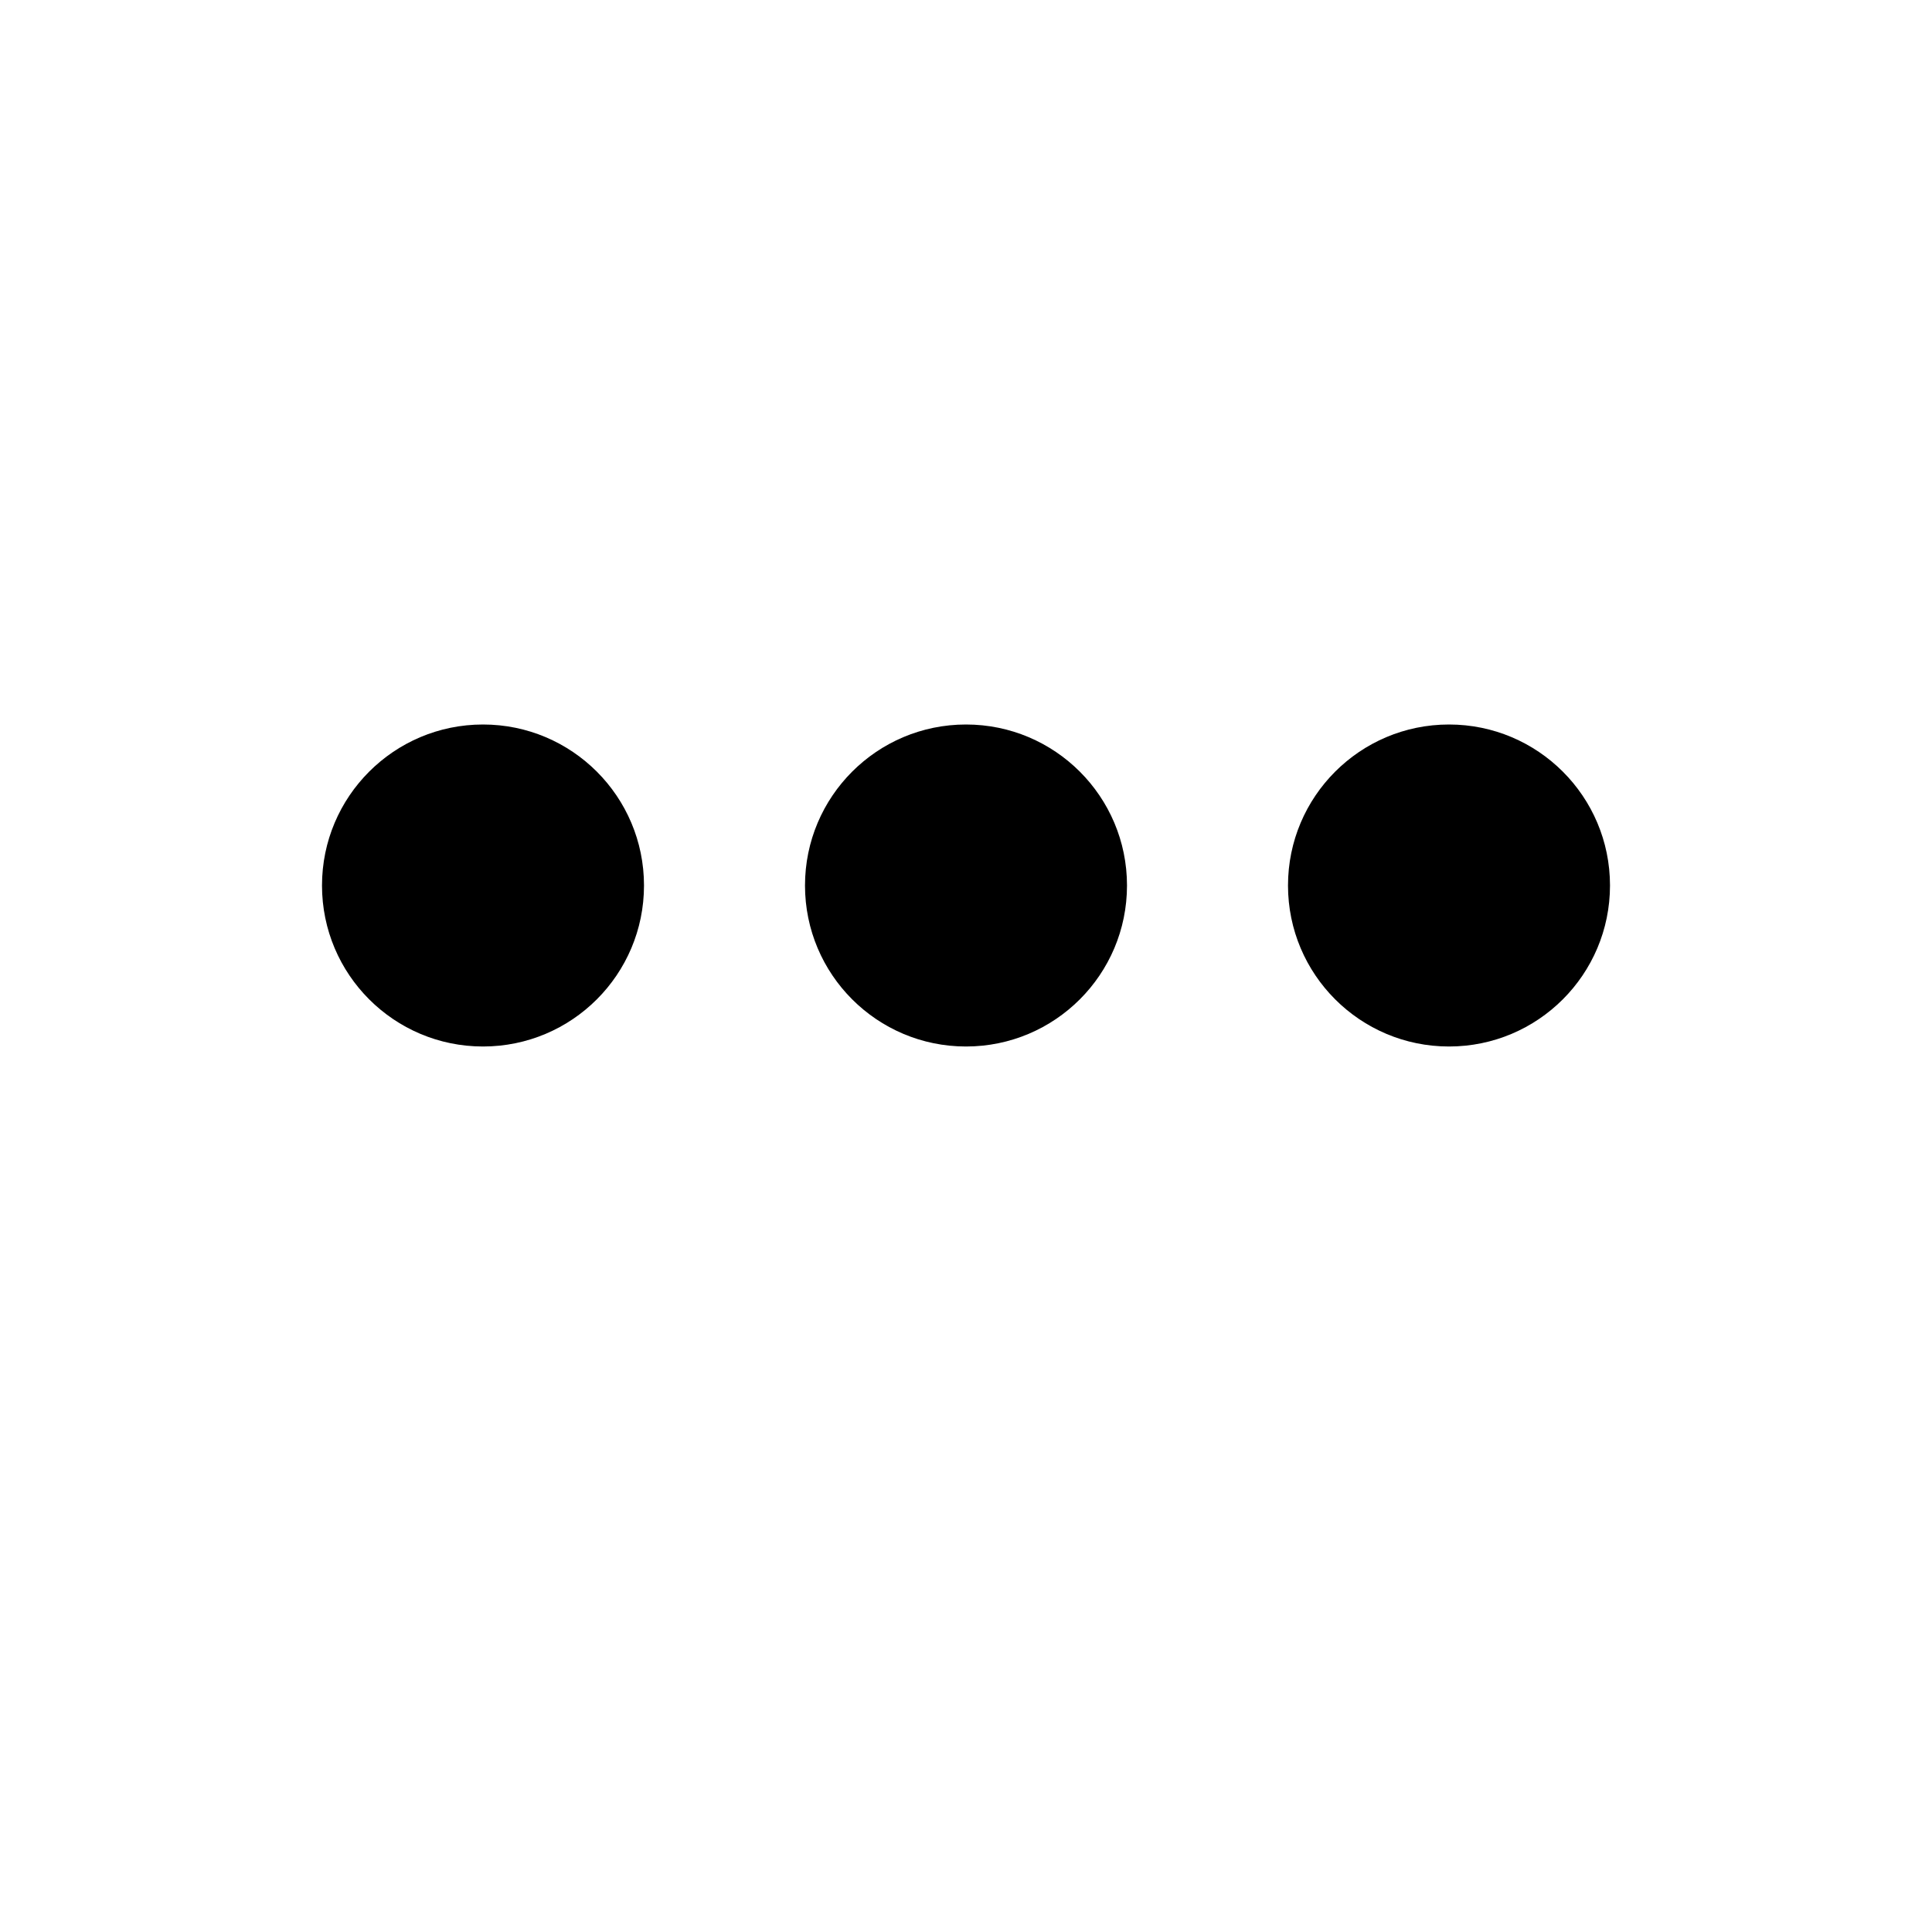
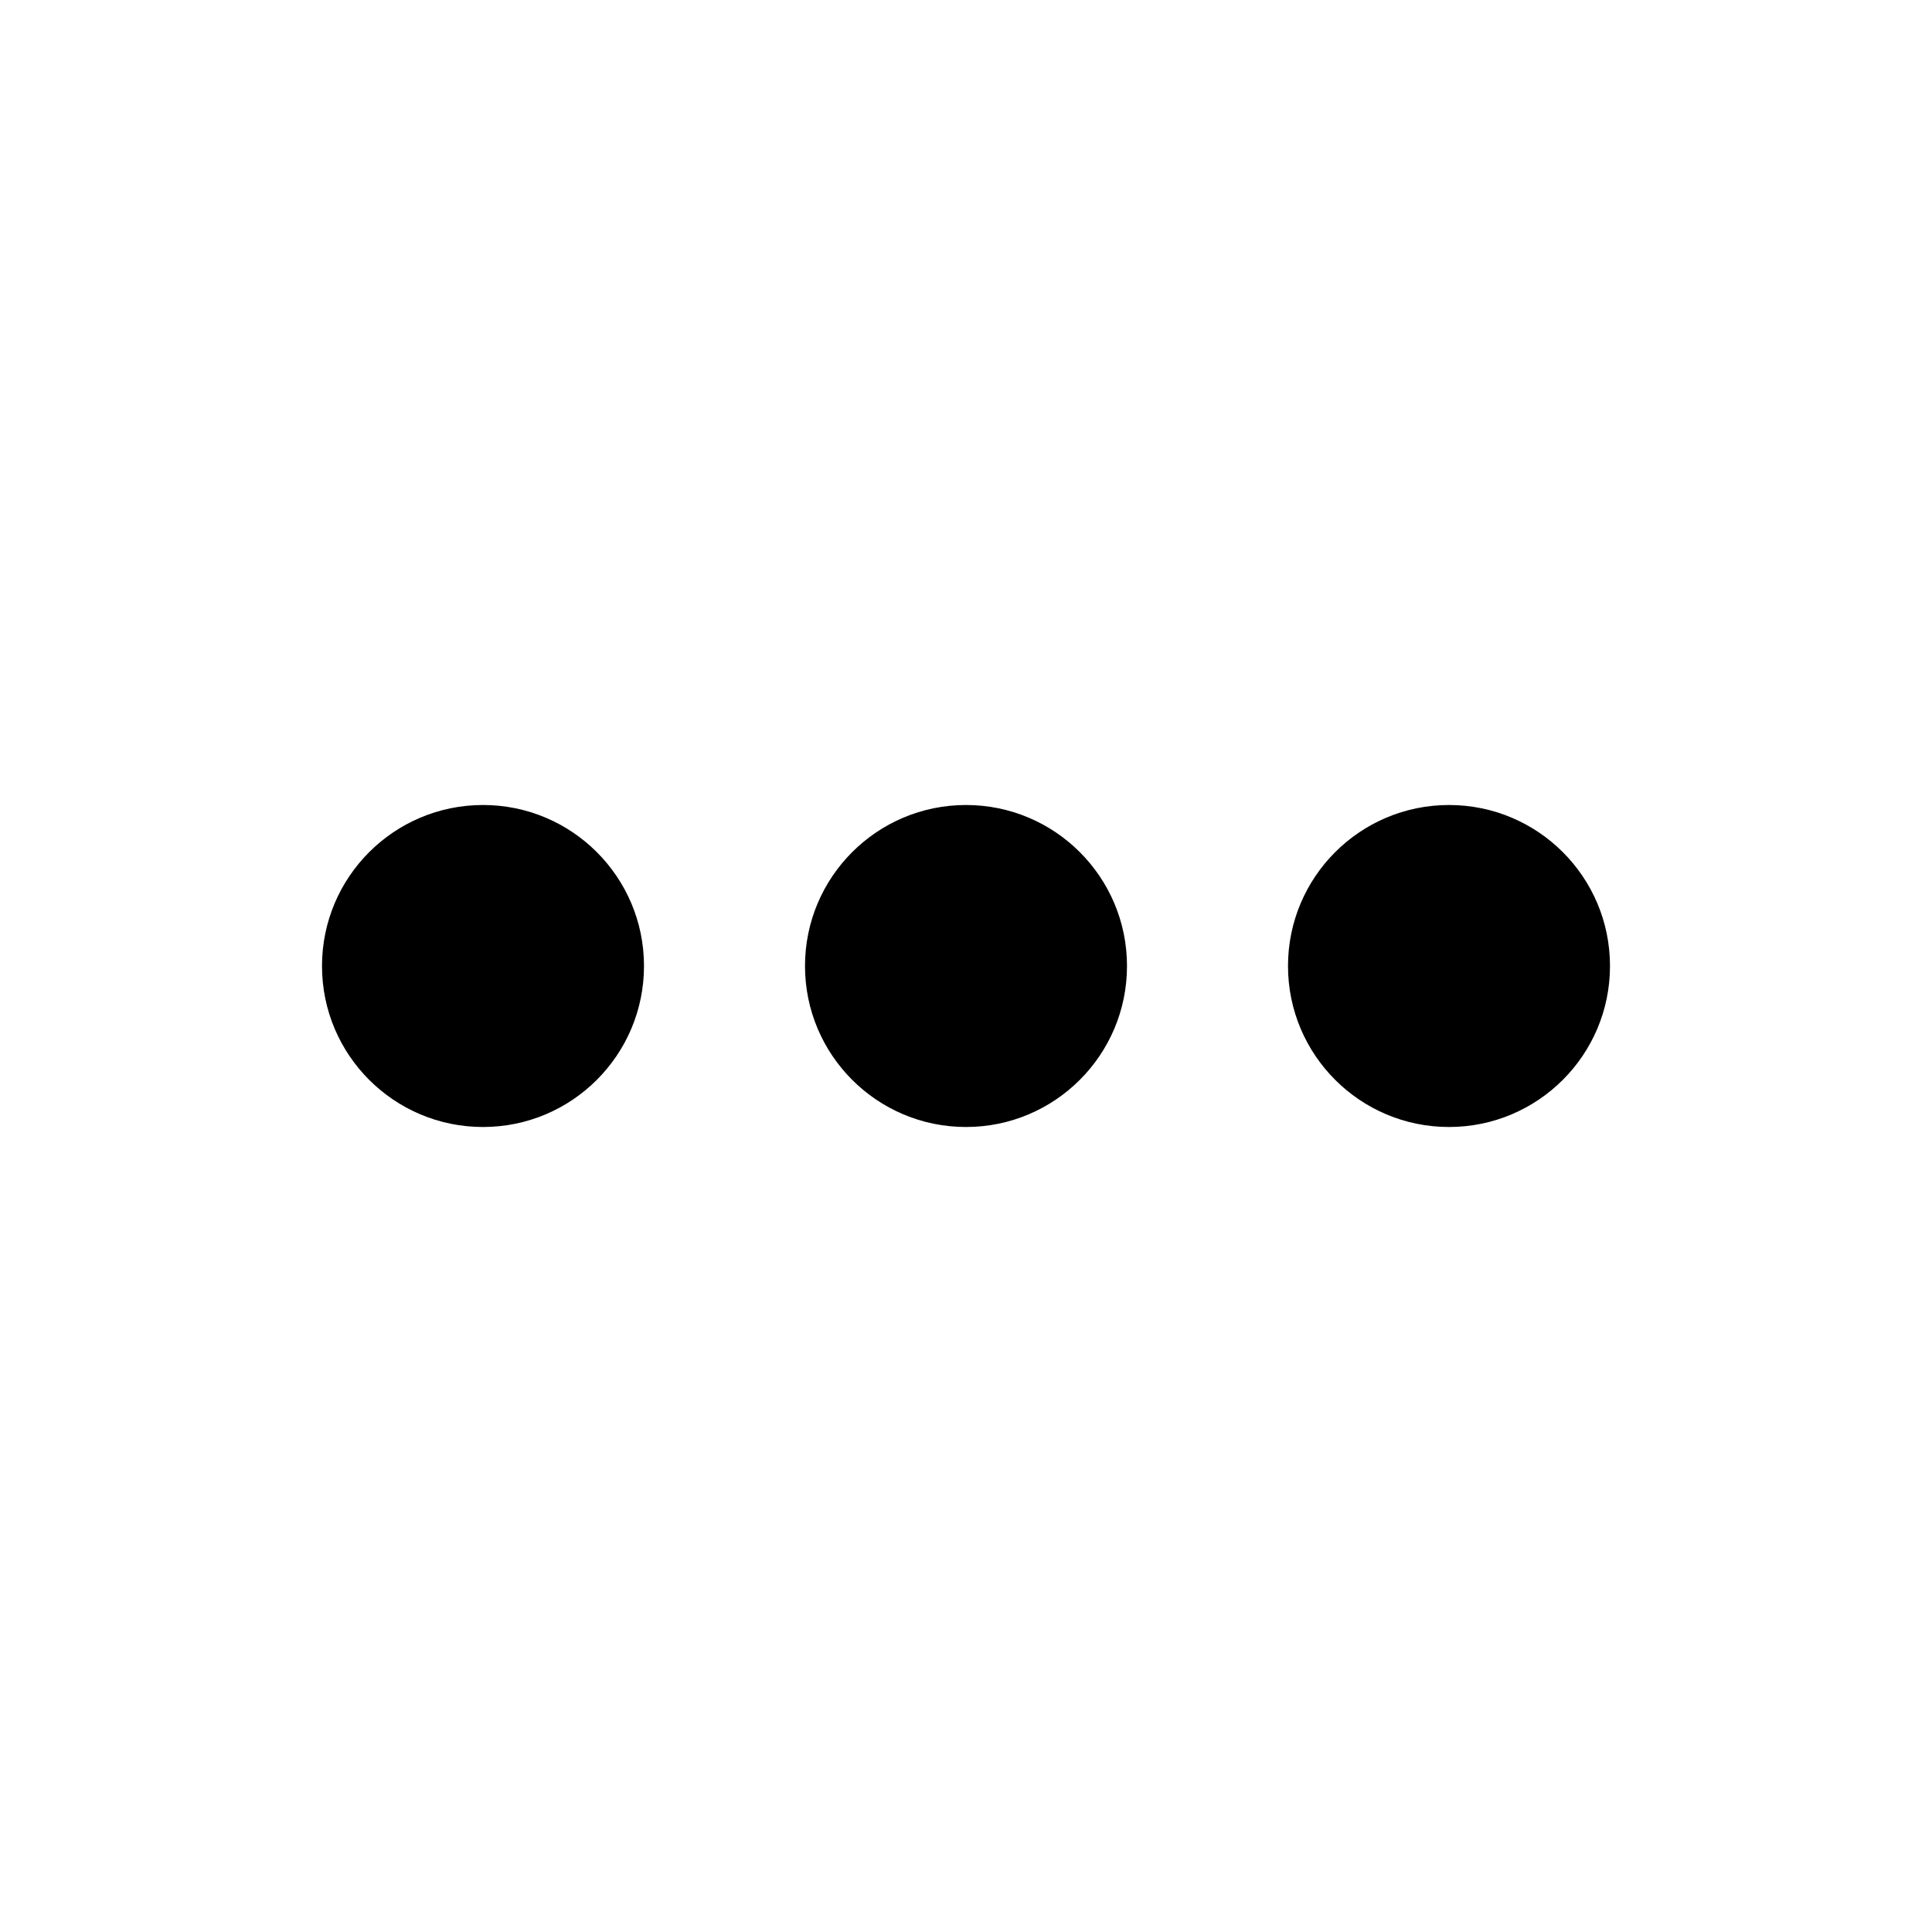
<svg xmlns="http://www.w3.org/2000/svg" width="24" height="24" viewBox="0 0 24 24">
  <g id="Complete">
    <g id="F-More">
-       <path id="Horizontal" d="M8,11A2,2,0,1,1,6,9,2,2,0,0,1,8,11ZM18,9a2,2,0,1,0,2,2A2,2,0,0,0,18,9ZM12,9a2,2,0,1,0,2,2A2,2,0,0,0,12,9Z" />
+       <path id="Horizontal" d="M8,12a2,2,0,1,1-2-2A2,2,0,0,1,8,12Zm10-2a2,2,0,1,0,2,2A2,2,0,0,0,18,10Zm-6,0a2,2,0,1,0,2,2A2,2,0,0,0,12,10Z" />
    </g>
  </g>
</svg>
